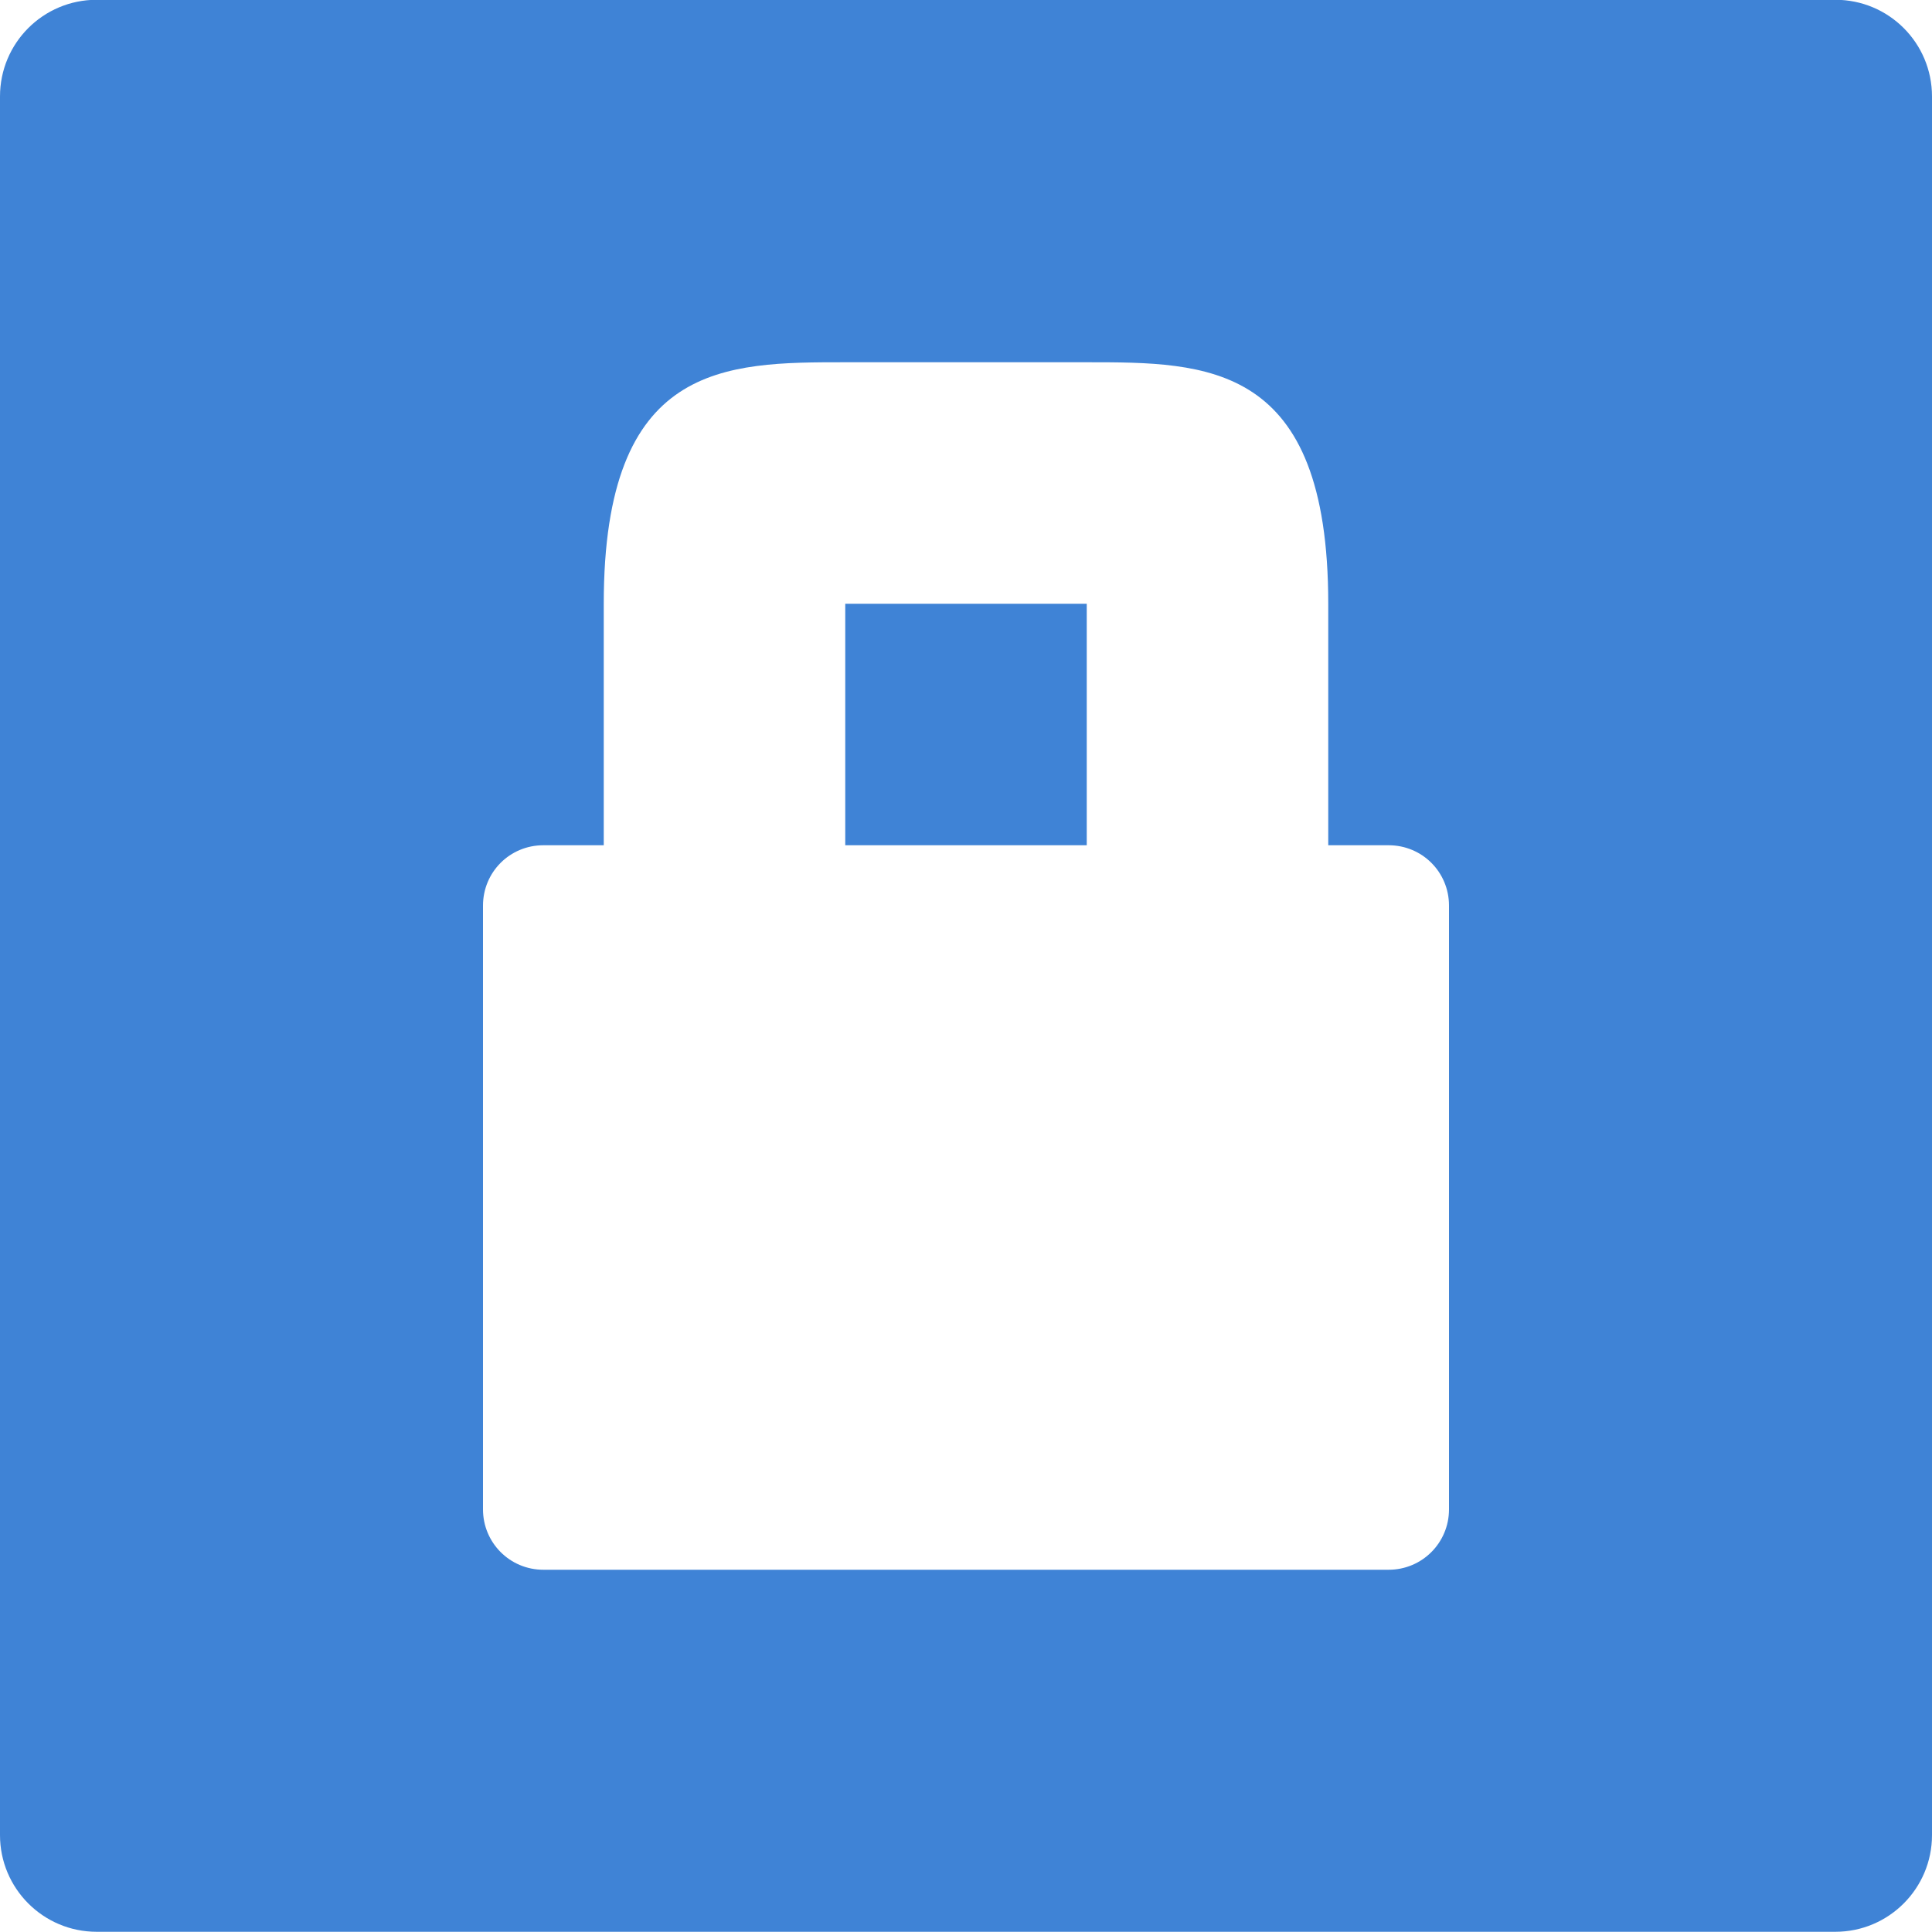
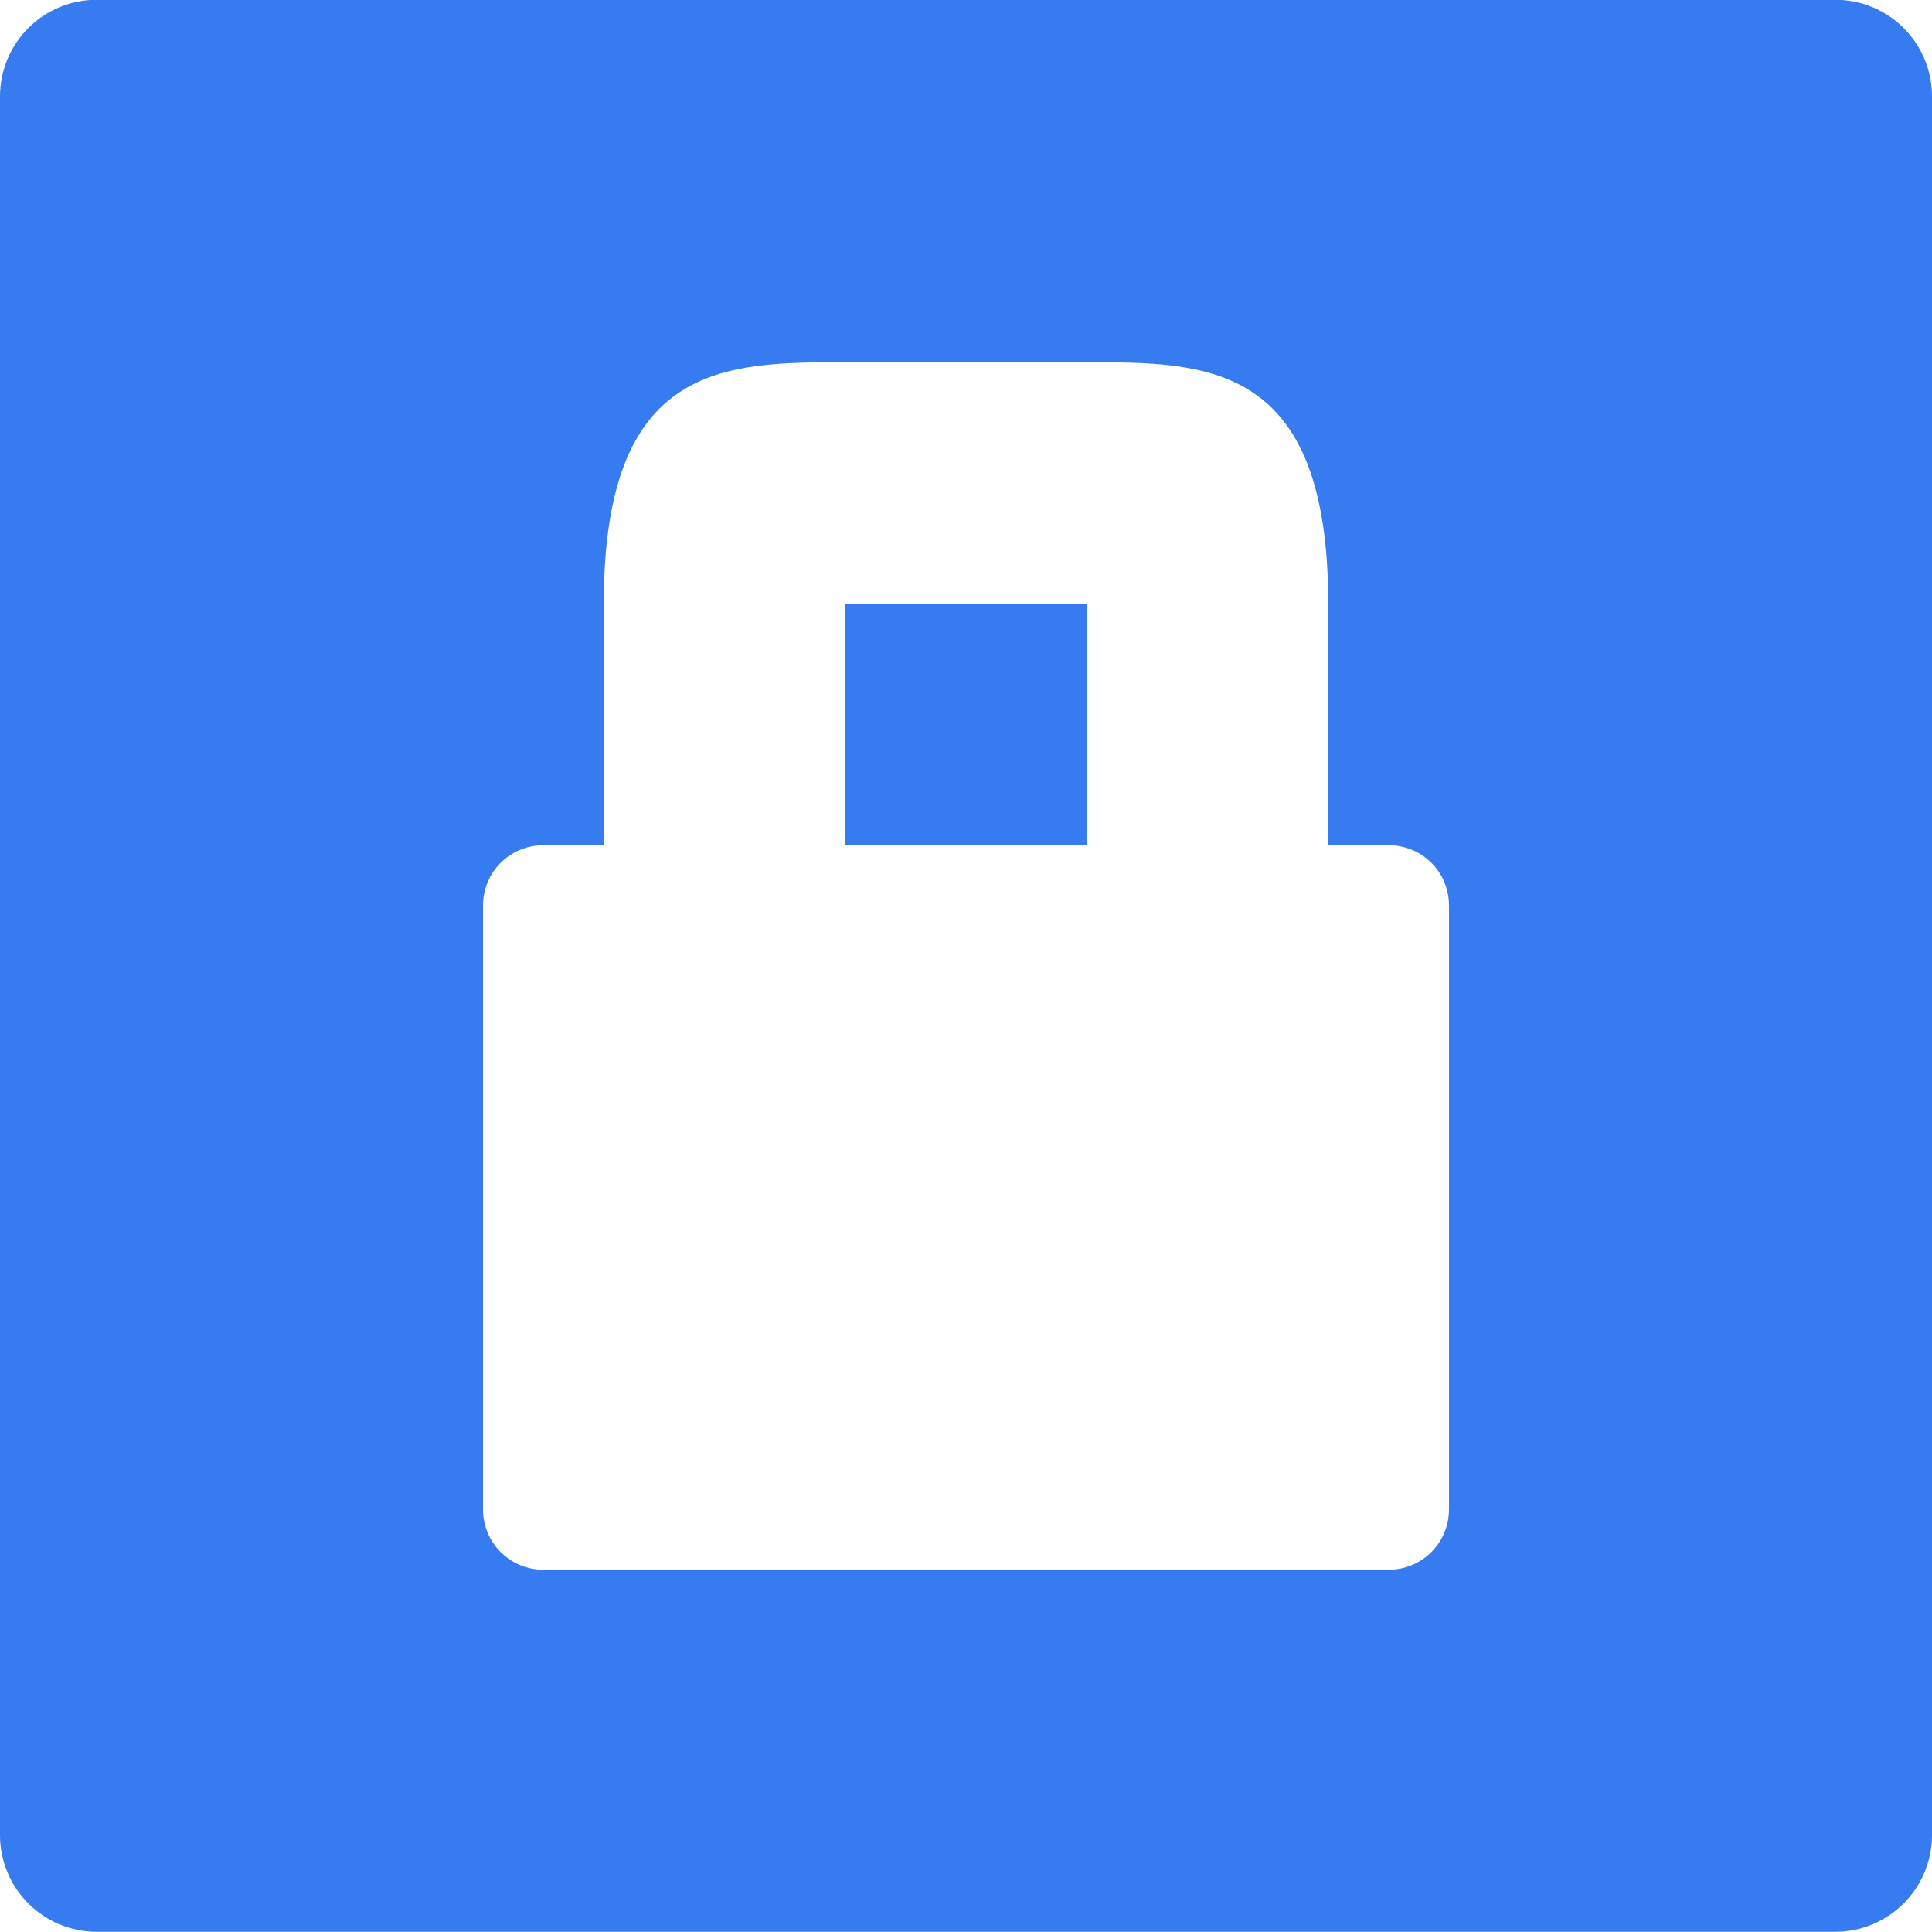
<svg xmlns="http://www.w3.org/2000/svg" width="36pt" height="36pt" version="1.1" viewBox="0 0 36 36">
  <g>
-     <path style="fill:rgb(24.706%,51.373%,83.922%)" d="M 36 34.195 L 36 1.797 C 36 0.801 35.195 -0.004 34.199 -0.004 L 1.801 -0.004 C 0.805 -0.004 0 0.801 0 1.797 L 0 34.195 C 0 35.188 0.805 35.996 1.801 35.996 L 34.199 35.996 C 35.195 35.996 36 35.188 36 34.195 Z M 36 34.195" />
+     <path style="fill:rgb(21.176%,48.235%,94.118%)" d="M 36 34.195 L 36 1.797 C 36 0.801 35.195 -0.004 34.199 -0.004 L 1.801 -0.004 C 0.805 -0.004 0 0.801 0 1.797 L 0 34.195 C 0 35.188 0.805 35.996 1.801 35.996 L 34.199 35.996 C 35.195 35.996 36 35.188 36 34.195 Z M 36 34.195" />
    <path style="fill:rgb(100%,100%,100%)" d="M 11.25 11.25 L 11.25 15.75 L 10.125 15.75 C 9.5 15.75 9 16.25 9 16.875 L 9 28.125 C 9 28.746 9.5 29.25 10.125 29.25 L 25.875 29.25 C 26.5 29.25 27 28.746 27 28.125 L 27 16.875 C 27 16.25 26.5 15.75 25.875 15.75 L 24.75 15.75 L 24.75 11.25 C 24.75 6.75 22.5 6.75 20.25 6.75 L 15.75 6.75 C 13.5 6.75 11.25 6.75 11.25 11.25 Z M 20.25 11.25 L 20.25 15.75 L 15.75 15.75 L 15.75 11.25 Z M 20.25 11.25" />
  </g>
</svg>
